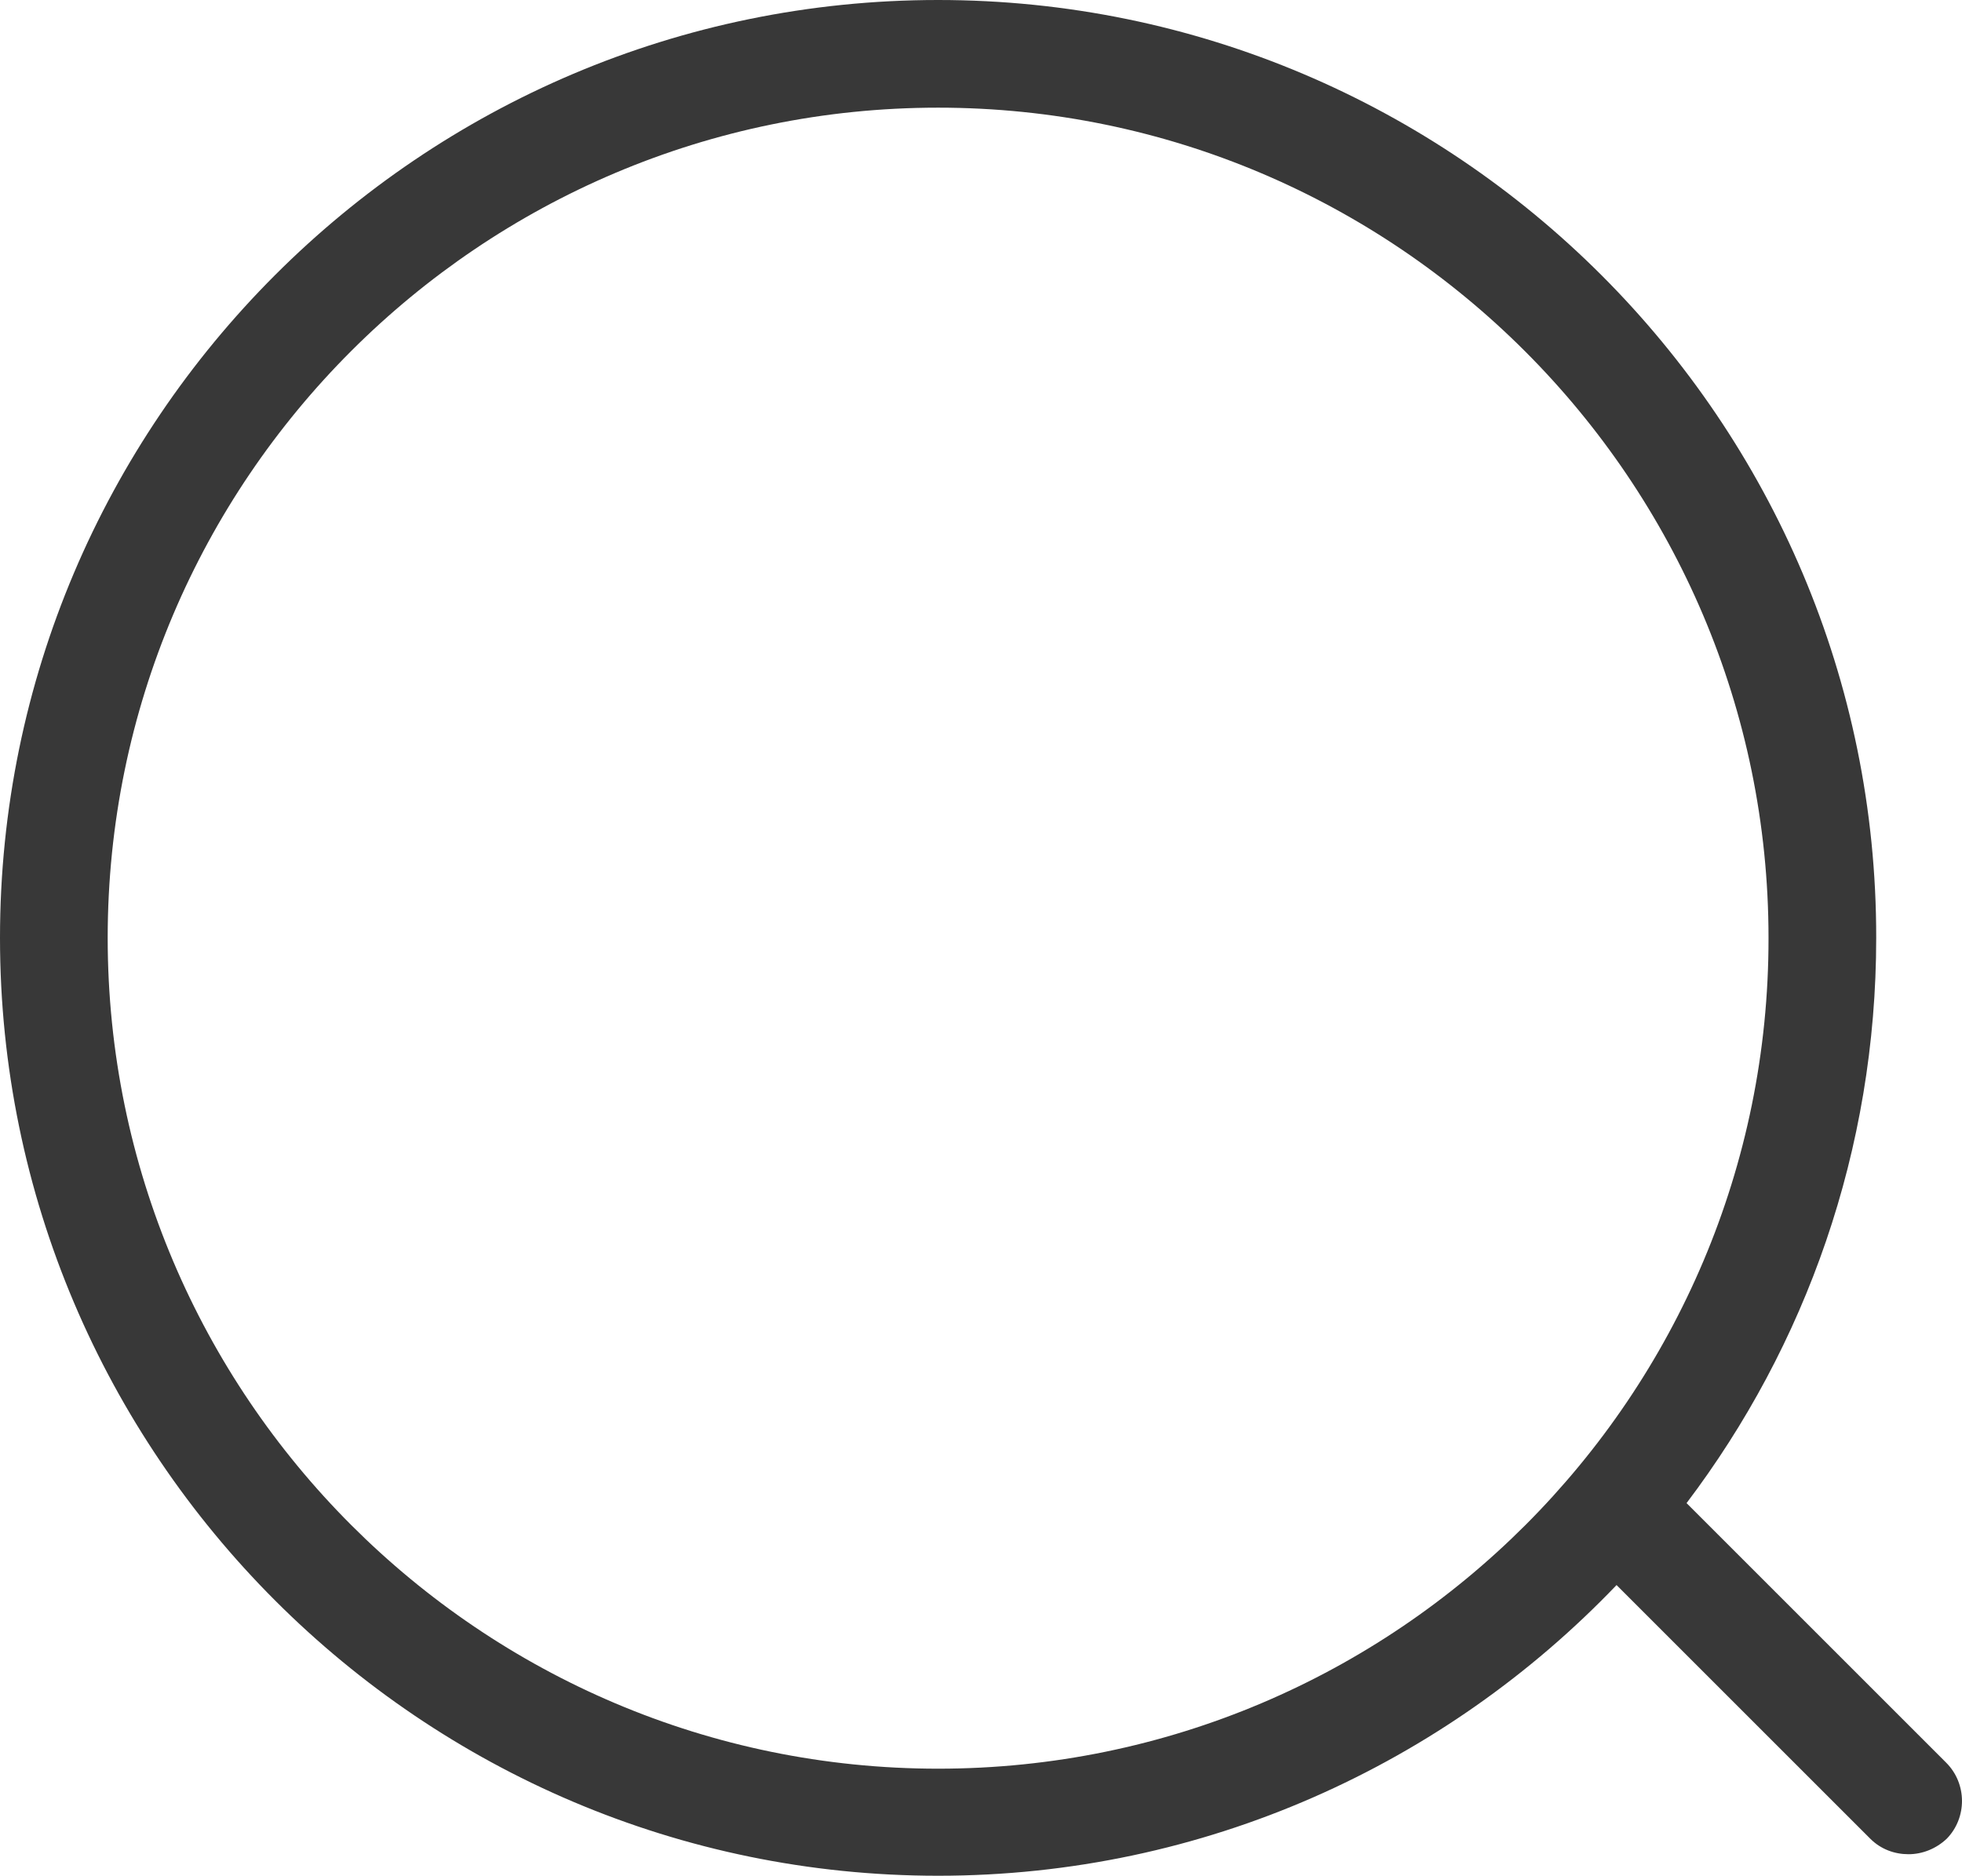
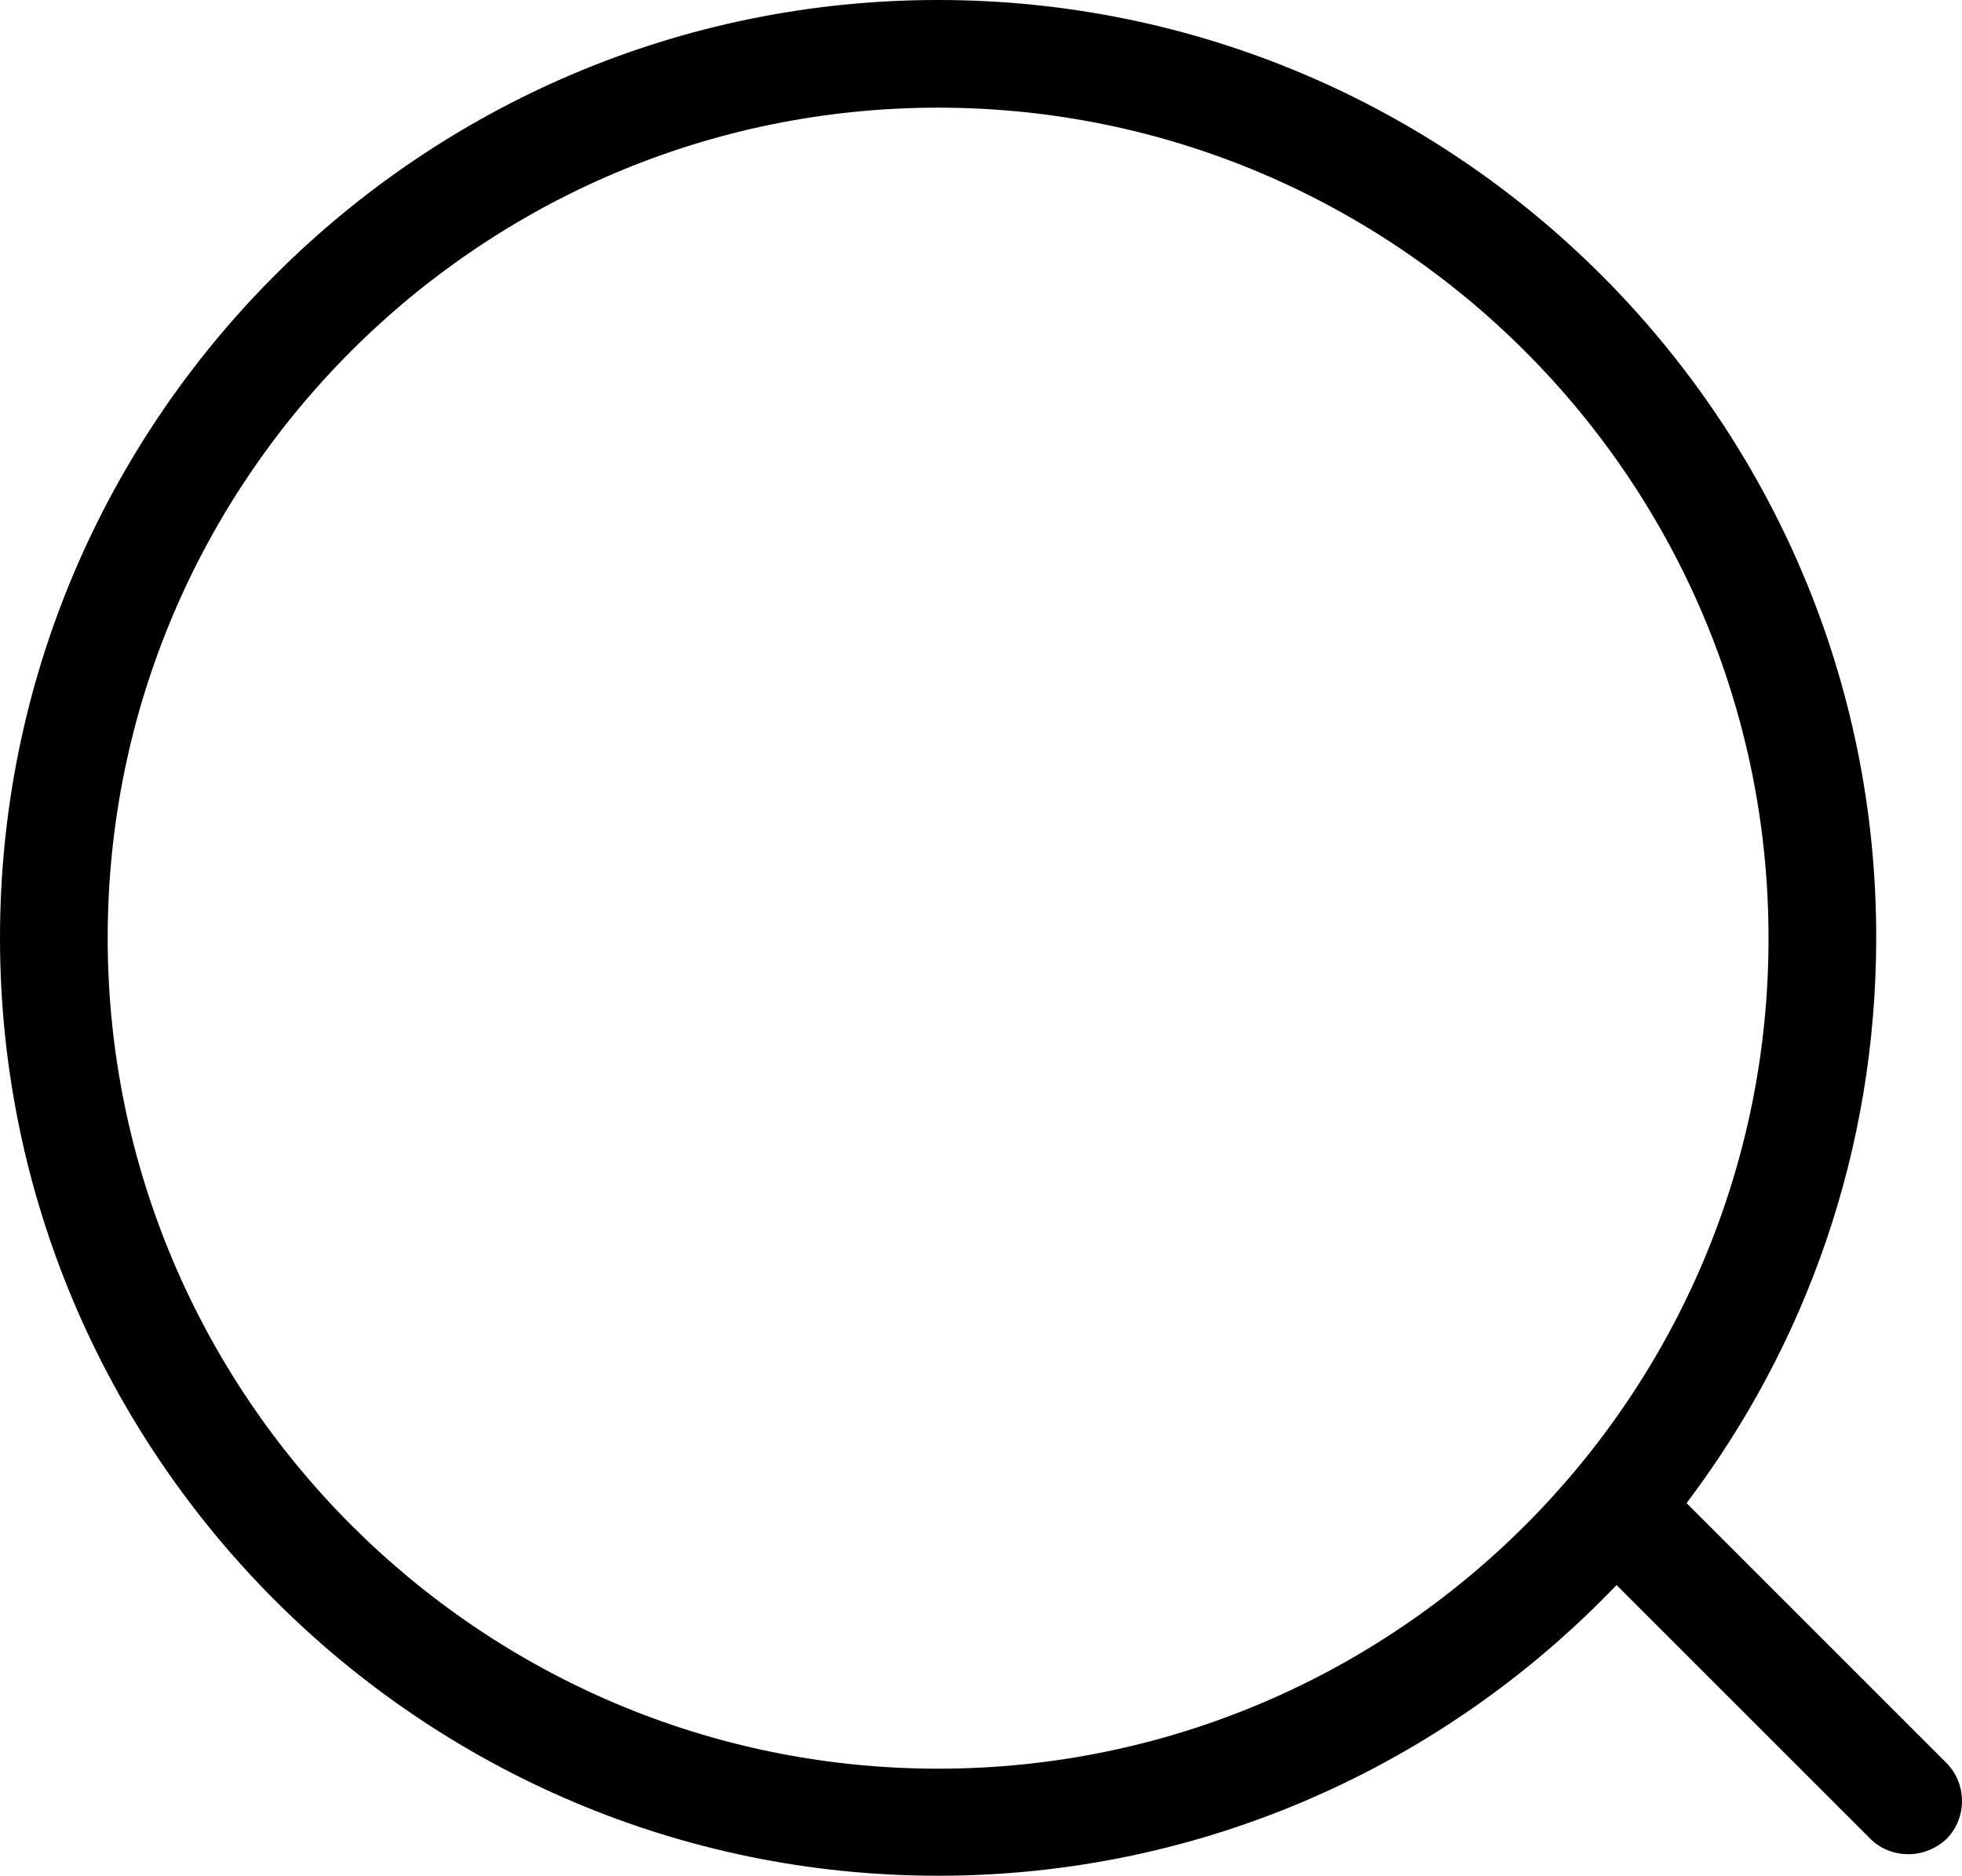
<svg xmlns="http://www.w3.org/2000/svg" id="a" width="327.94" height="313.6" viewBox="0 0 327.94 313.6">
-   <path d="M325.3,294.7l-43.4-43.4c19.9-26.3,31.7-59,31.7-94.5C313.7,70.4,243.3,0,156.8,0S0,70.4,0,156.8s70.4,156.8,156.8,156.8c44.5,0,84.8-18.7,113.4-48.6l42.4,42.4c1.8,1.8,4.1,2.6,6.4,2.6s4.6-.9,6.4-2.6c3.4-3.5,3.4-9.2-.1-12.7Zm-168.5,1c-76.5,0-138.8-62.3-138.8-138.9S80.3,18,156.8,18s138.8,62.3,138.8,138.8c.1,76.6-62.2,138.9-138.8,138.9Z" fill="#383838" />
+   <path d="M325.3,294.7l-43.4-43.4c19.9-26.3,31.7-59,31.7-94.5C313.7,70.4,243.3,0,156.8,0S0,70.4,0,156.8s70.4,156.8,156.8,156.8c44.5,0,84.8-18.7,113.4-48.6l42.4,42.4c1.8,1.8,4.1,2.6,6.4,2.6s4.6-.9,6.4-2.6c3.4-3.5,3.4-9.2-.1-12.7Zm-168.5,1c-76.5,0-138.8-62.3-138.8-138.9S80.3,18,156.8,18s138.8,62.3,138.8,138.8c.1,76.6-62.2,138.9-138.8,138.9Z" />
</svg>
